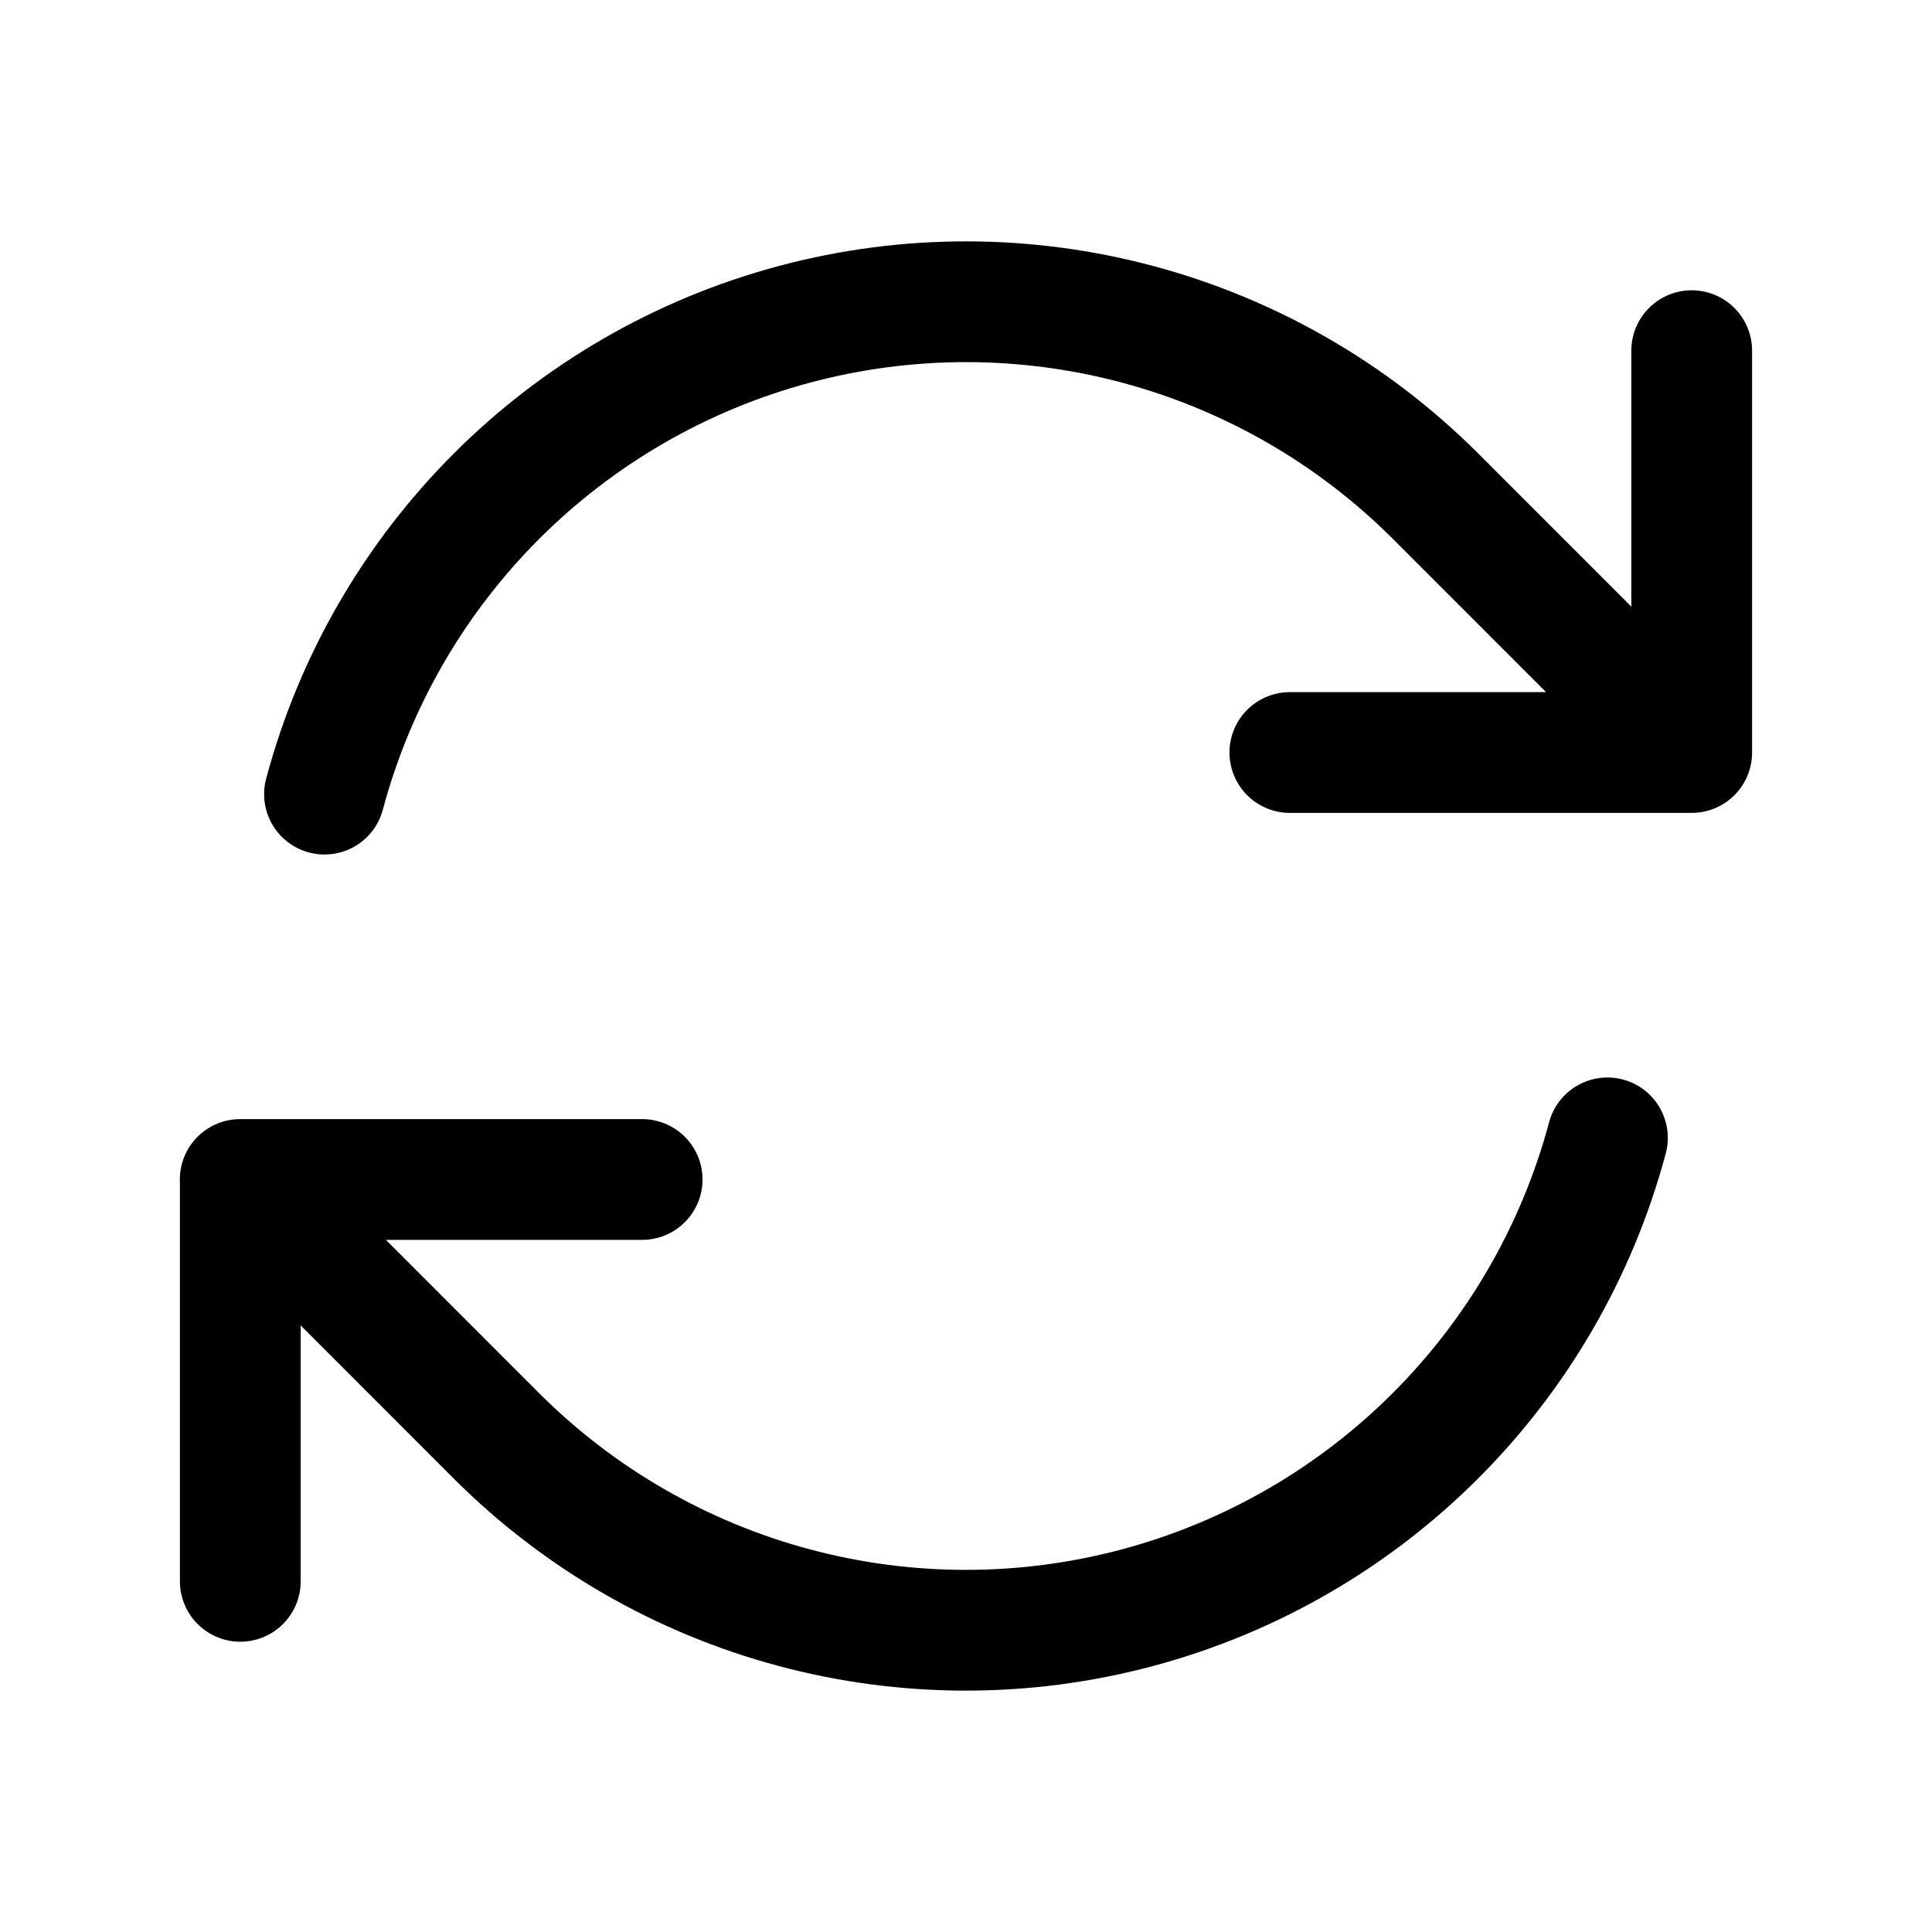
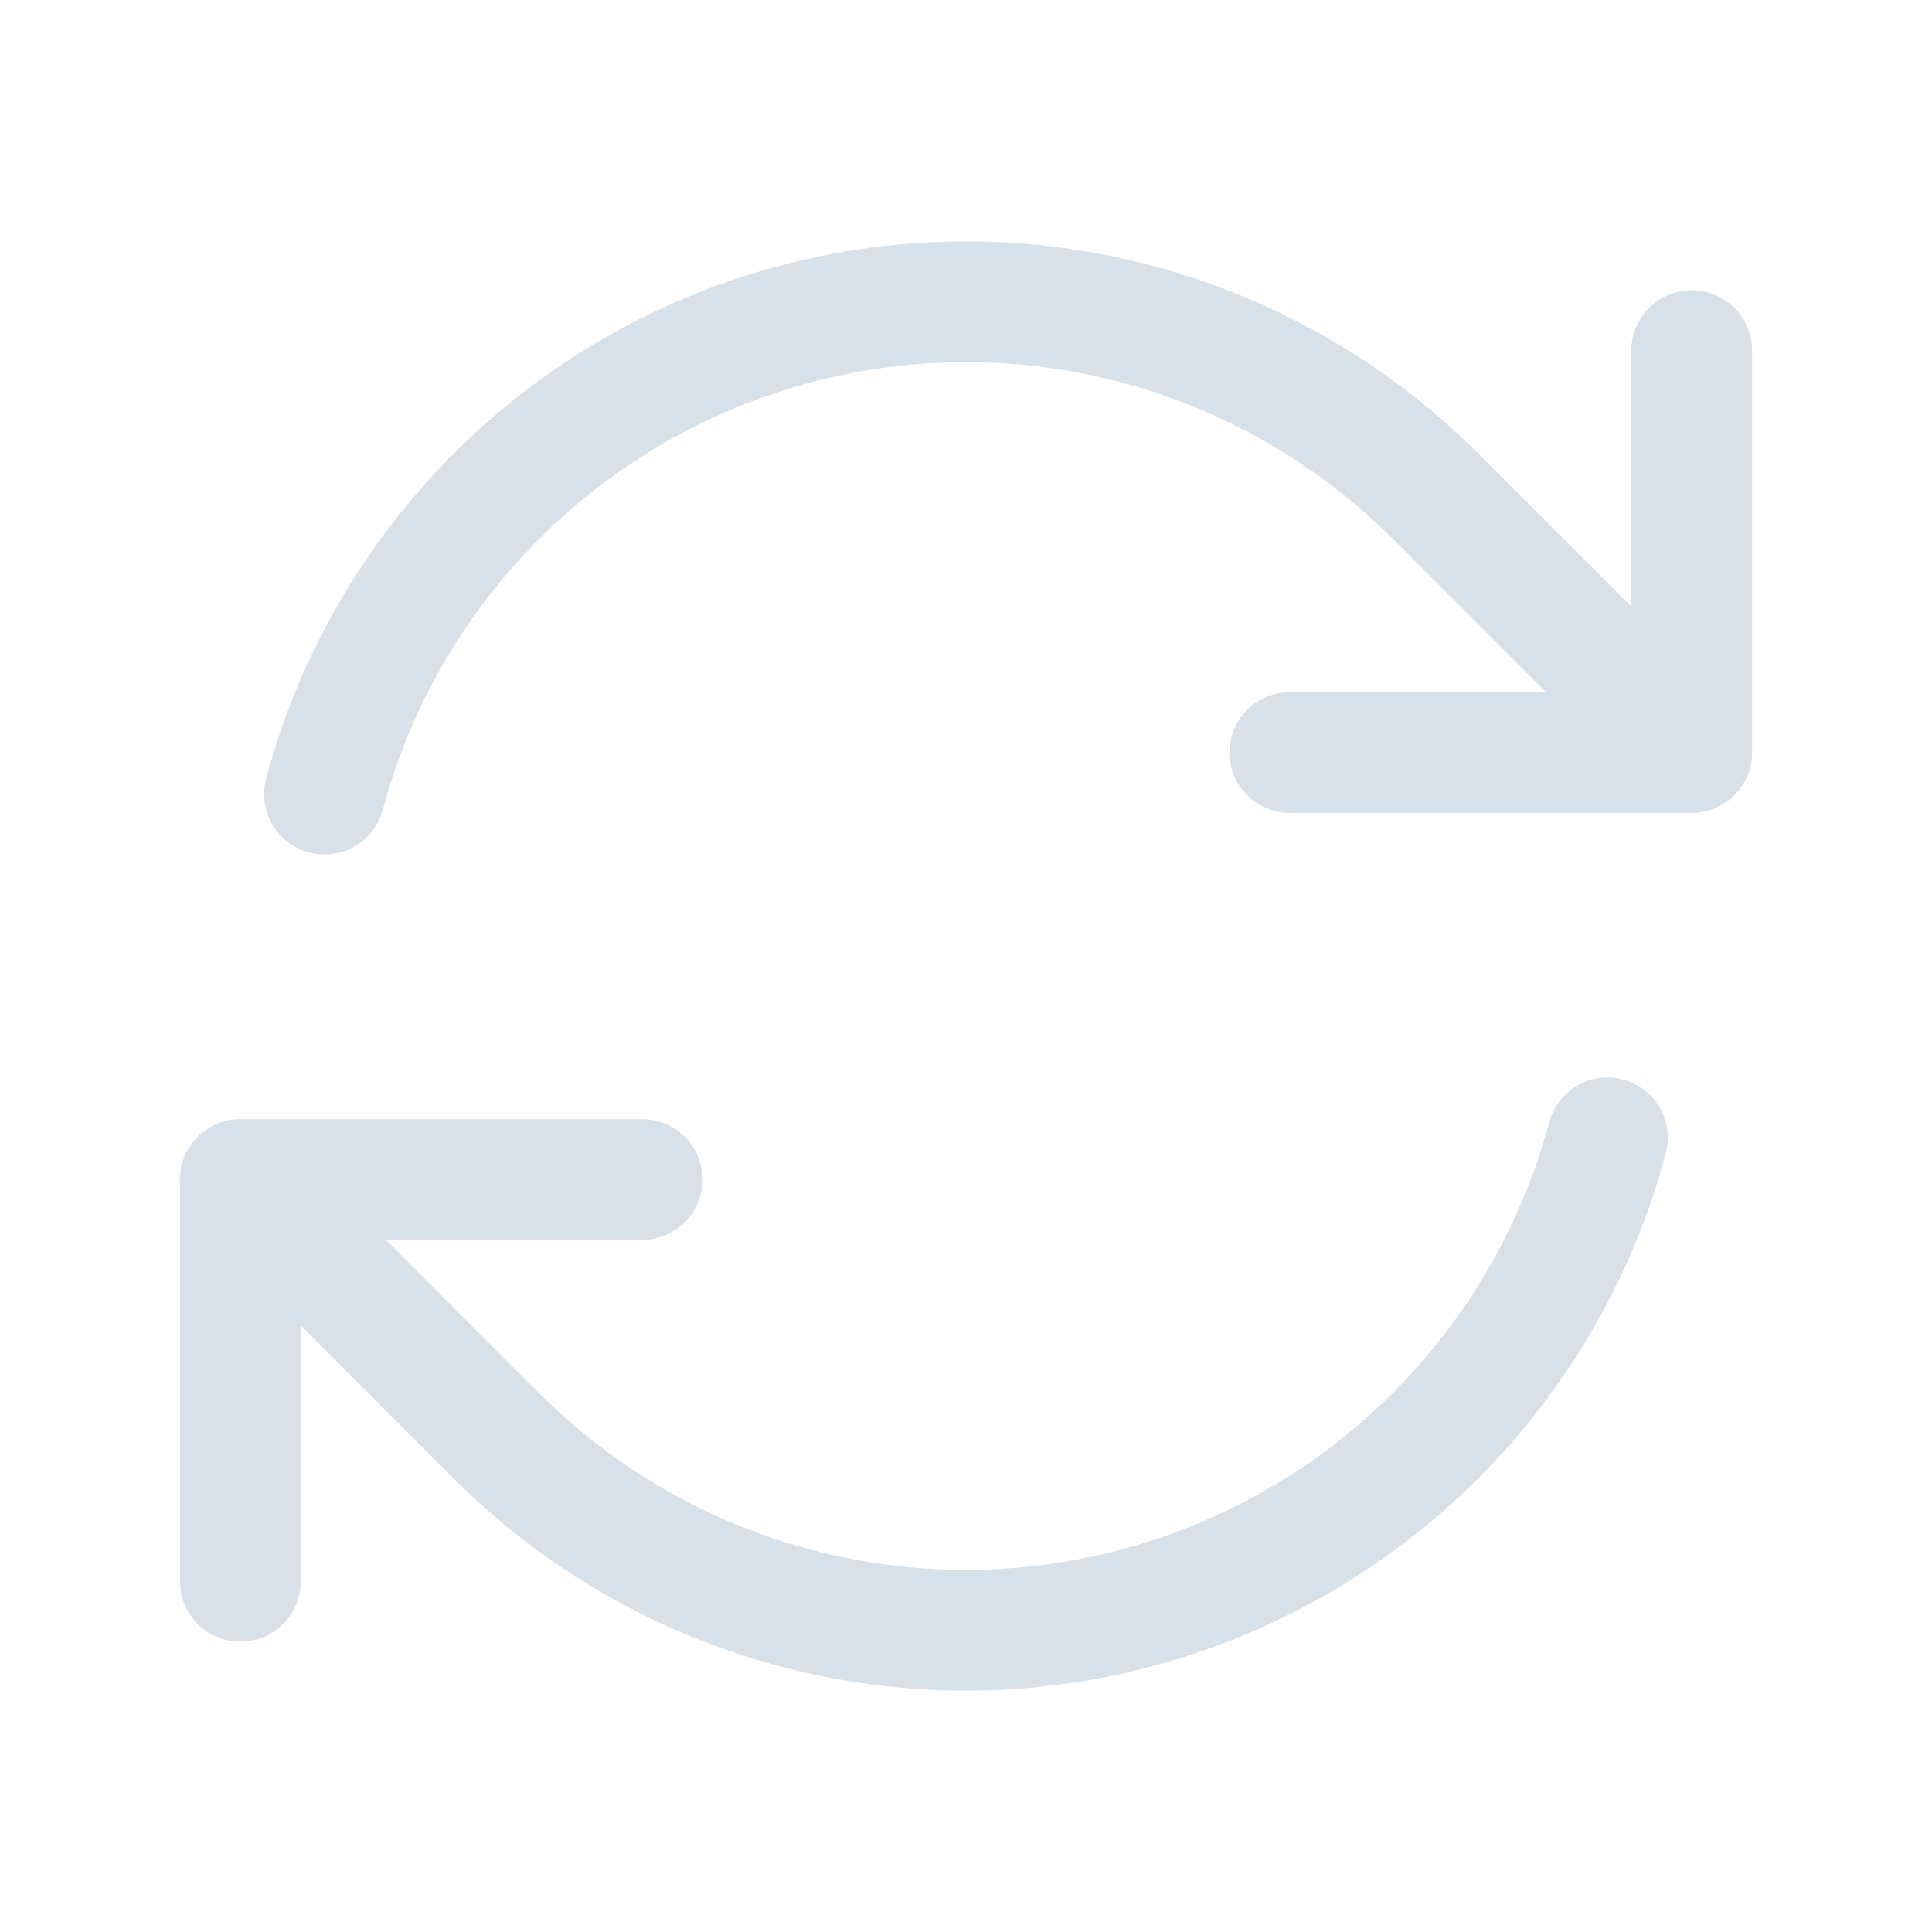
- <svg xmlns="http://www.w3.org/2000/svg" data-slot="icon" fill="none" stroke-width="1.5" stroke="currentColor" viewBox="0 0 24 24" aria-hidden="true">
+ <svg xmlns="http://www.w3.org/2000/svg" data-slot="icon" fill="none" stroke-width="1.5" stroke="#b0c0cf7a" viewBox="0 0 24 24" aria-hidden="true">
  <path stroke-linecap="round" stroke-linejoin="round" d="M16.023 9.348h4.992v-.001M2.985 19.644v-4.992m0 0h4.992m-4.993 0 3.181 3.183a8.25 8.25 0 0 0 13.803-3.7M4.031 9.865a8.25 8.25 0 0 1 13.803-3.7l3.181 3.182m0-4.991v4.99" />
</svg>
